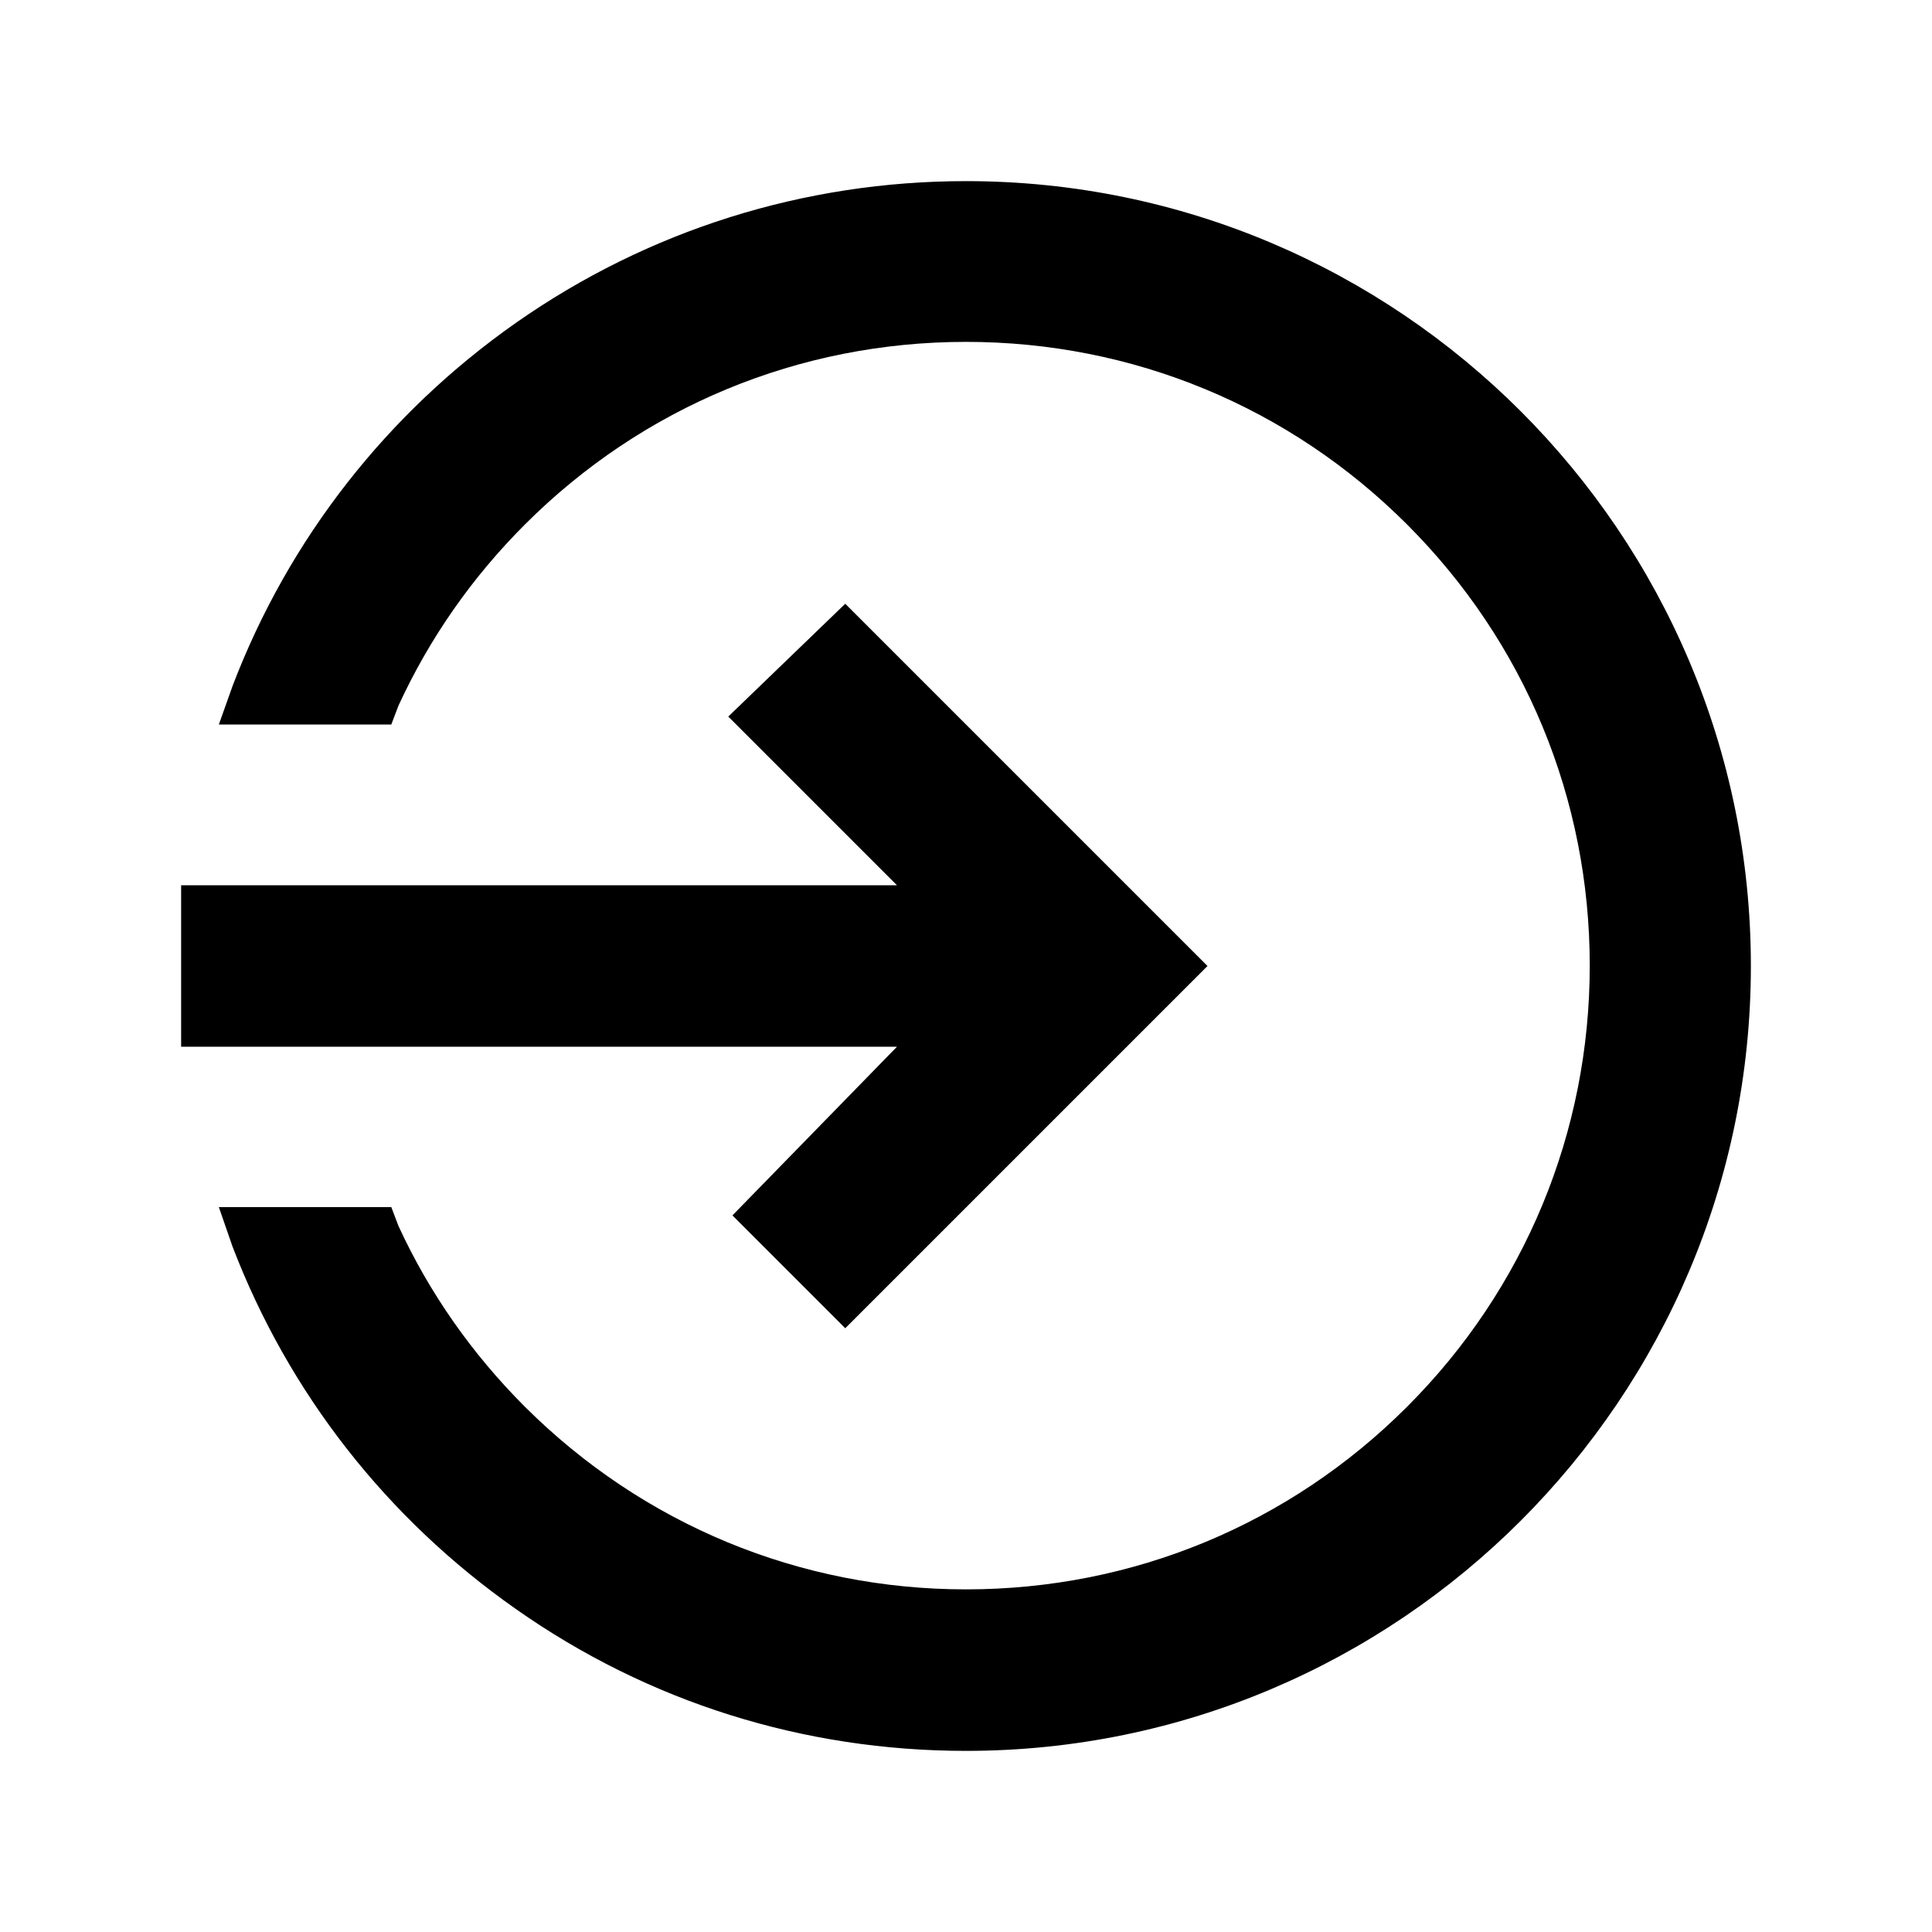
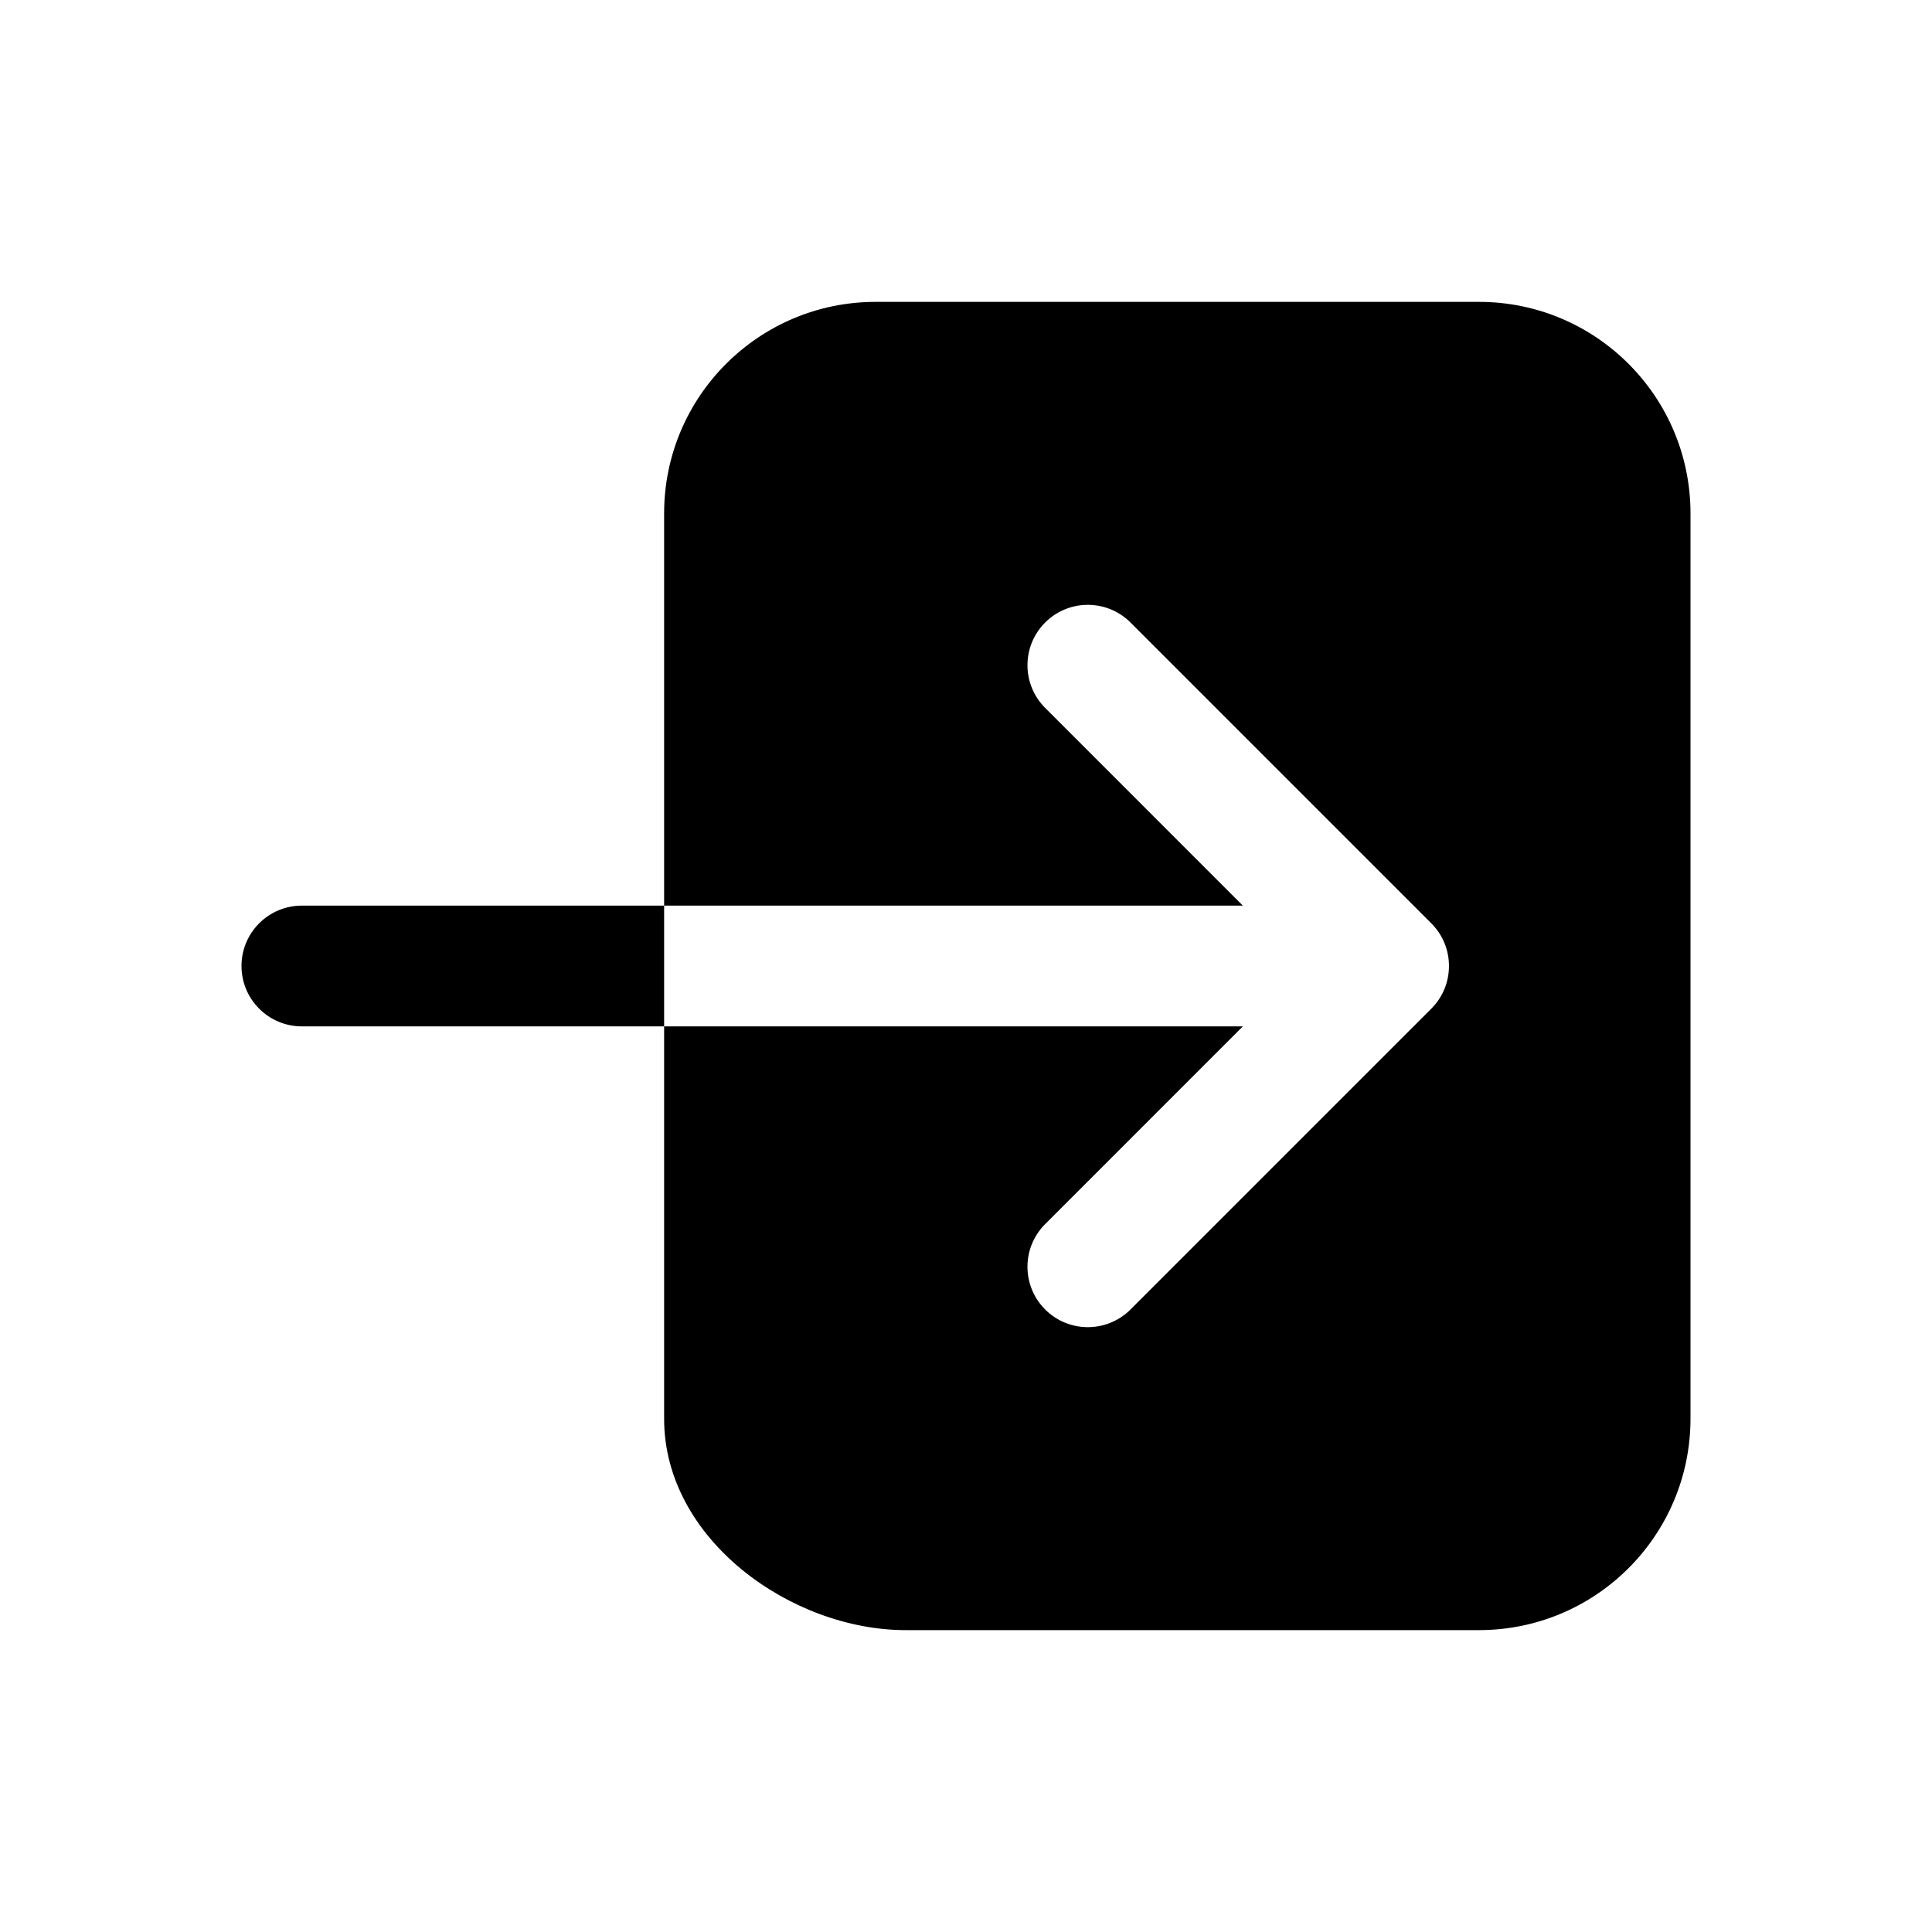
- <svg xmlns="http://www.w3.org/2000/svg" viewBox="0 0 512 512">
-   <path d="M256 48c-42.9 0-84.2 13-119.2 37.5-34.2 24-60.2 57.2-75.1 96.1L58 192h45.7l1.9-5c8.2-17.8 19.4-33.9 33.5-48 31.2-31.2 72.7-48.4 116.9-48.4s85.7 17.2 116.9 48.4c31.2 31.2 48.4 72.7 48.4 116.9 0 44.1-17.2 85.7-48.4 116.9-31.2 31.2-72.7 48.4-116.9 48.4-44.1 0-85.6-17.2-116.9-48.4-14-14-25.3-30.1-33.5-47.9l-1.9-5H58l3.6 10.4c14.9 38.9 40.9 72.1 75.1 96.1C171.8 451.1 213 464 256 464c114.7 0 208-93.3 208-208S370.7 48 256 48z" />
-   <path d="M48 277.4h189.7l-43.6 44.7L224 352l96-96-96-96-31 29.9 44.7 44.7H48v42.8z" />
+ <svg xmlns="http://www.w3.org/2000/svg" viewBox="0 0 512 512" class="ionicon">
+   <path d="M392 80H232a56.06 56.06 0 0 0-56 56v104h153.37l-52.68-52.69a16 16 0 0 1 22.62-22.62l80 80a16 16 0 0 1 0 22.62l-80 80a16 16 0 0 1-22.62-22.62L329.37 272H176v104c0 32.05 33.79 56 64 56h152a56.06 56.06 0 0 0 56-56V136a56.06 56.06 0 0 0-56-56M80 240a16 16 0 0 0 0 32h96v-32Z" />
</svg>
